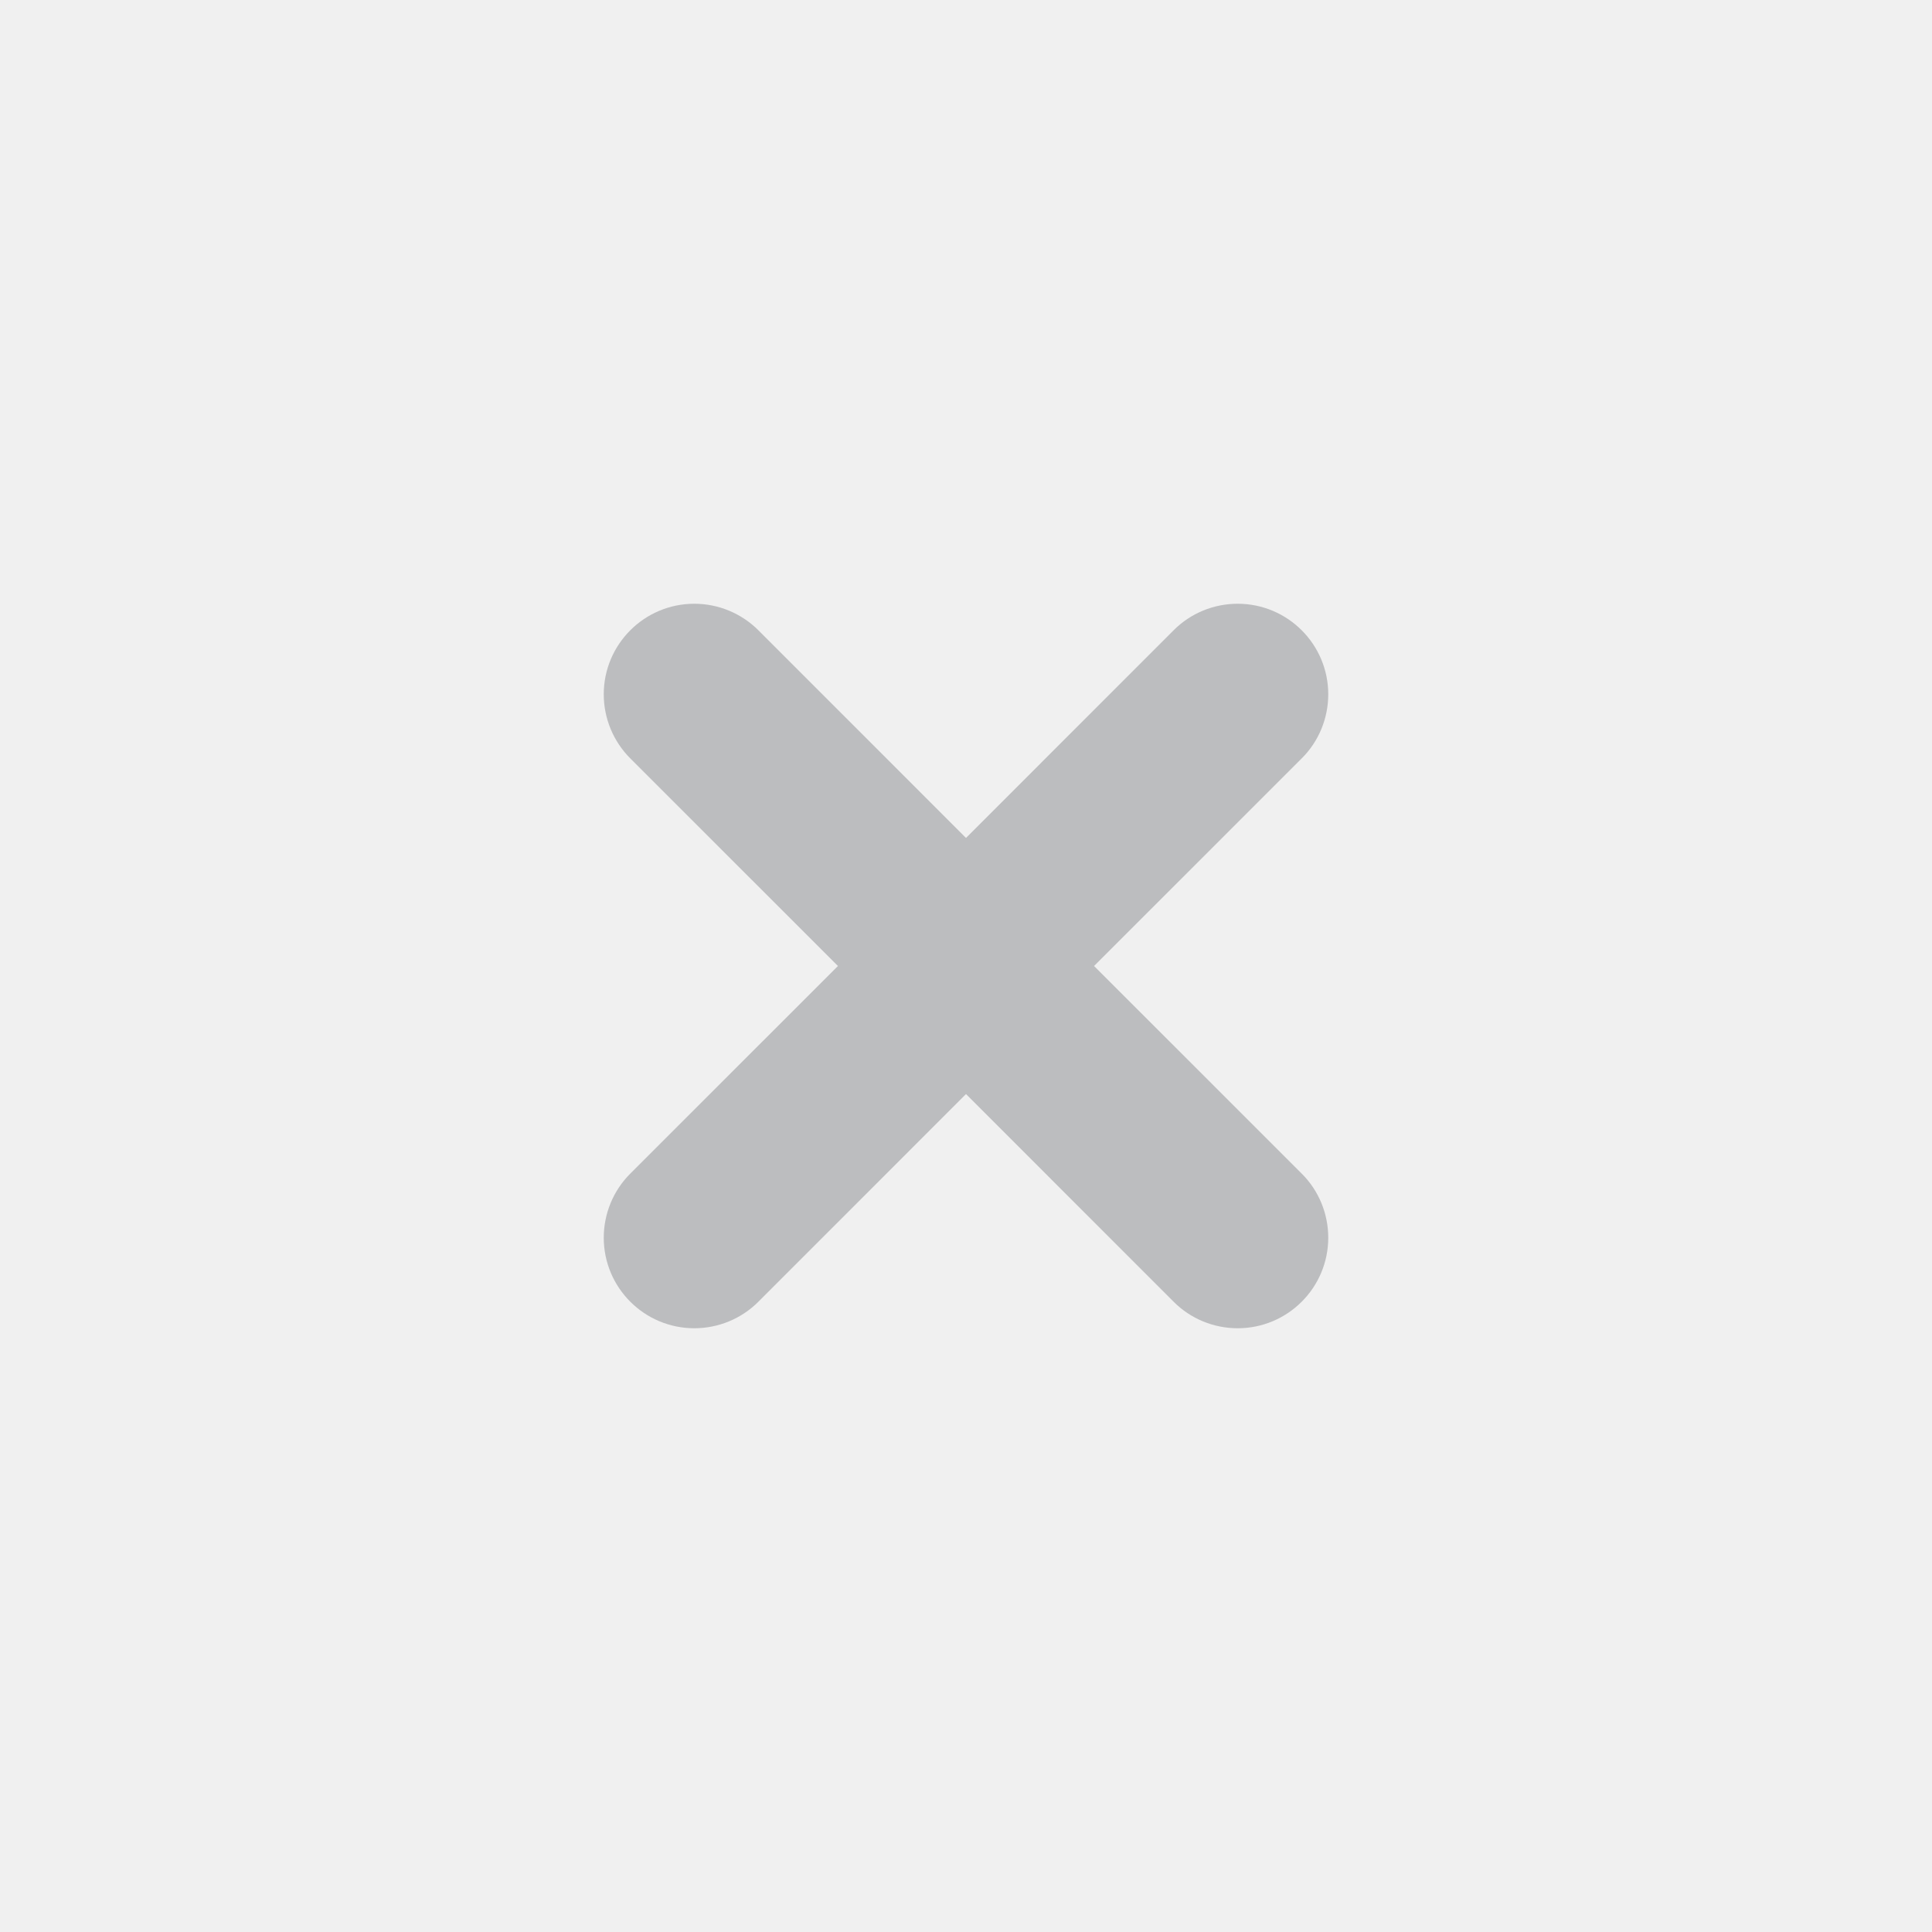
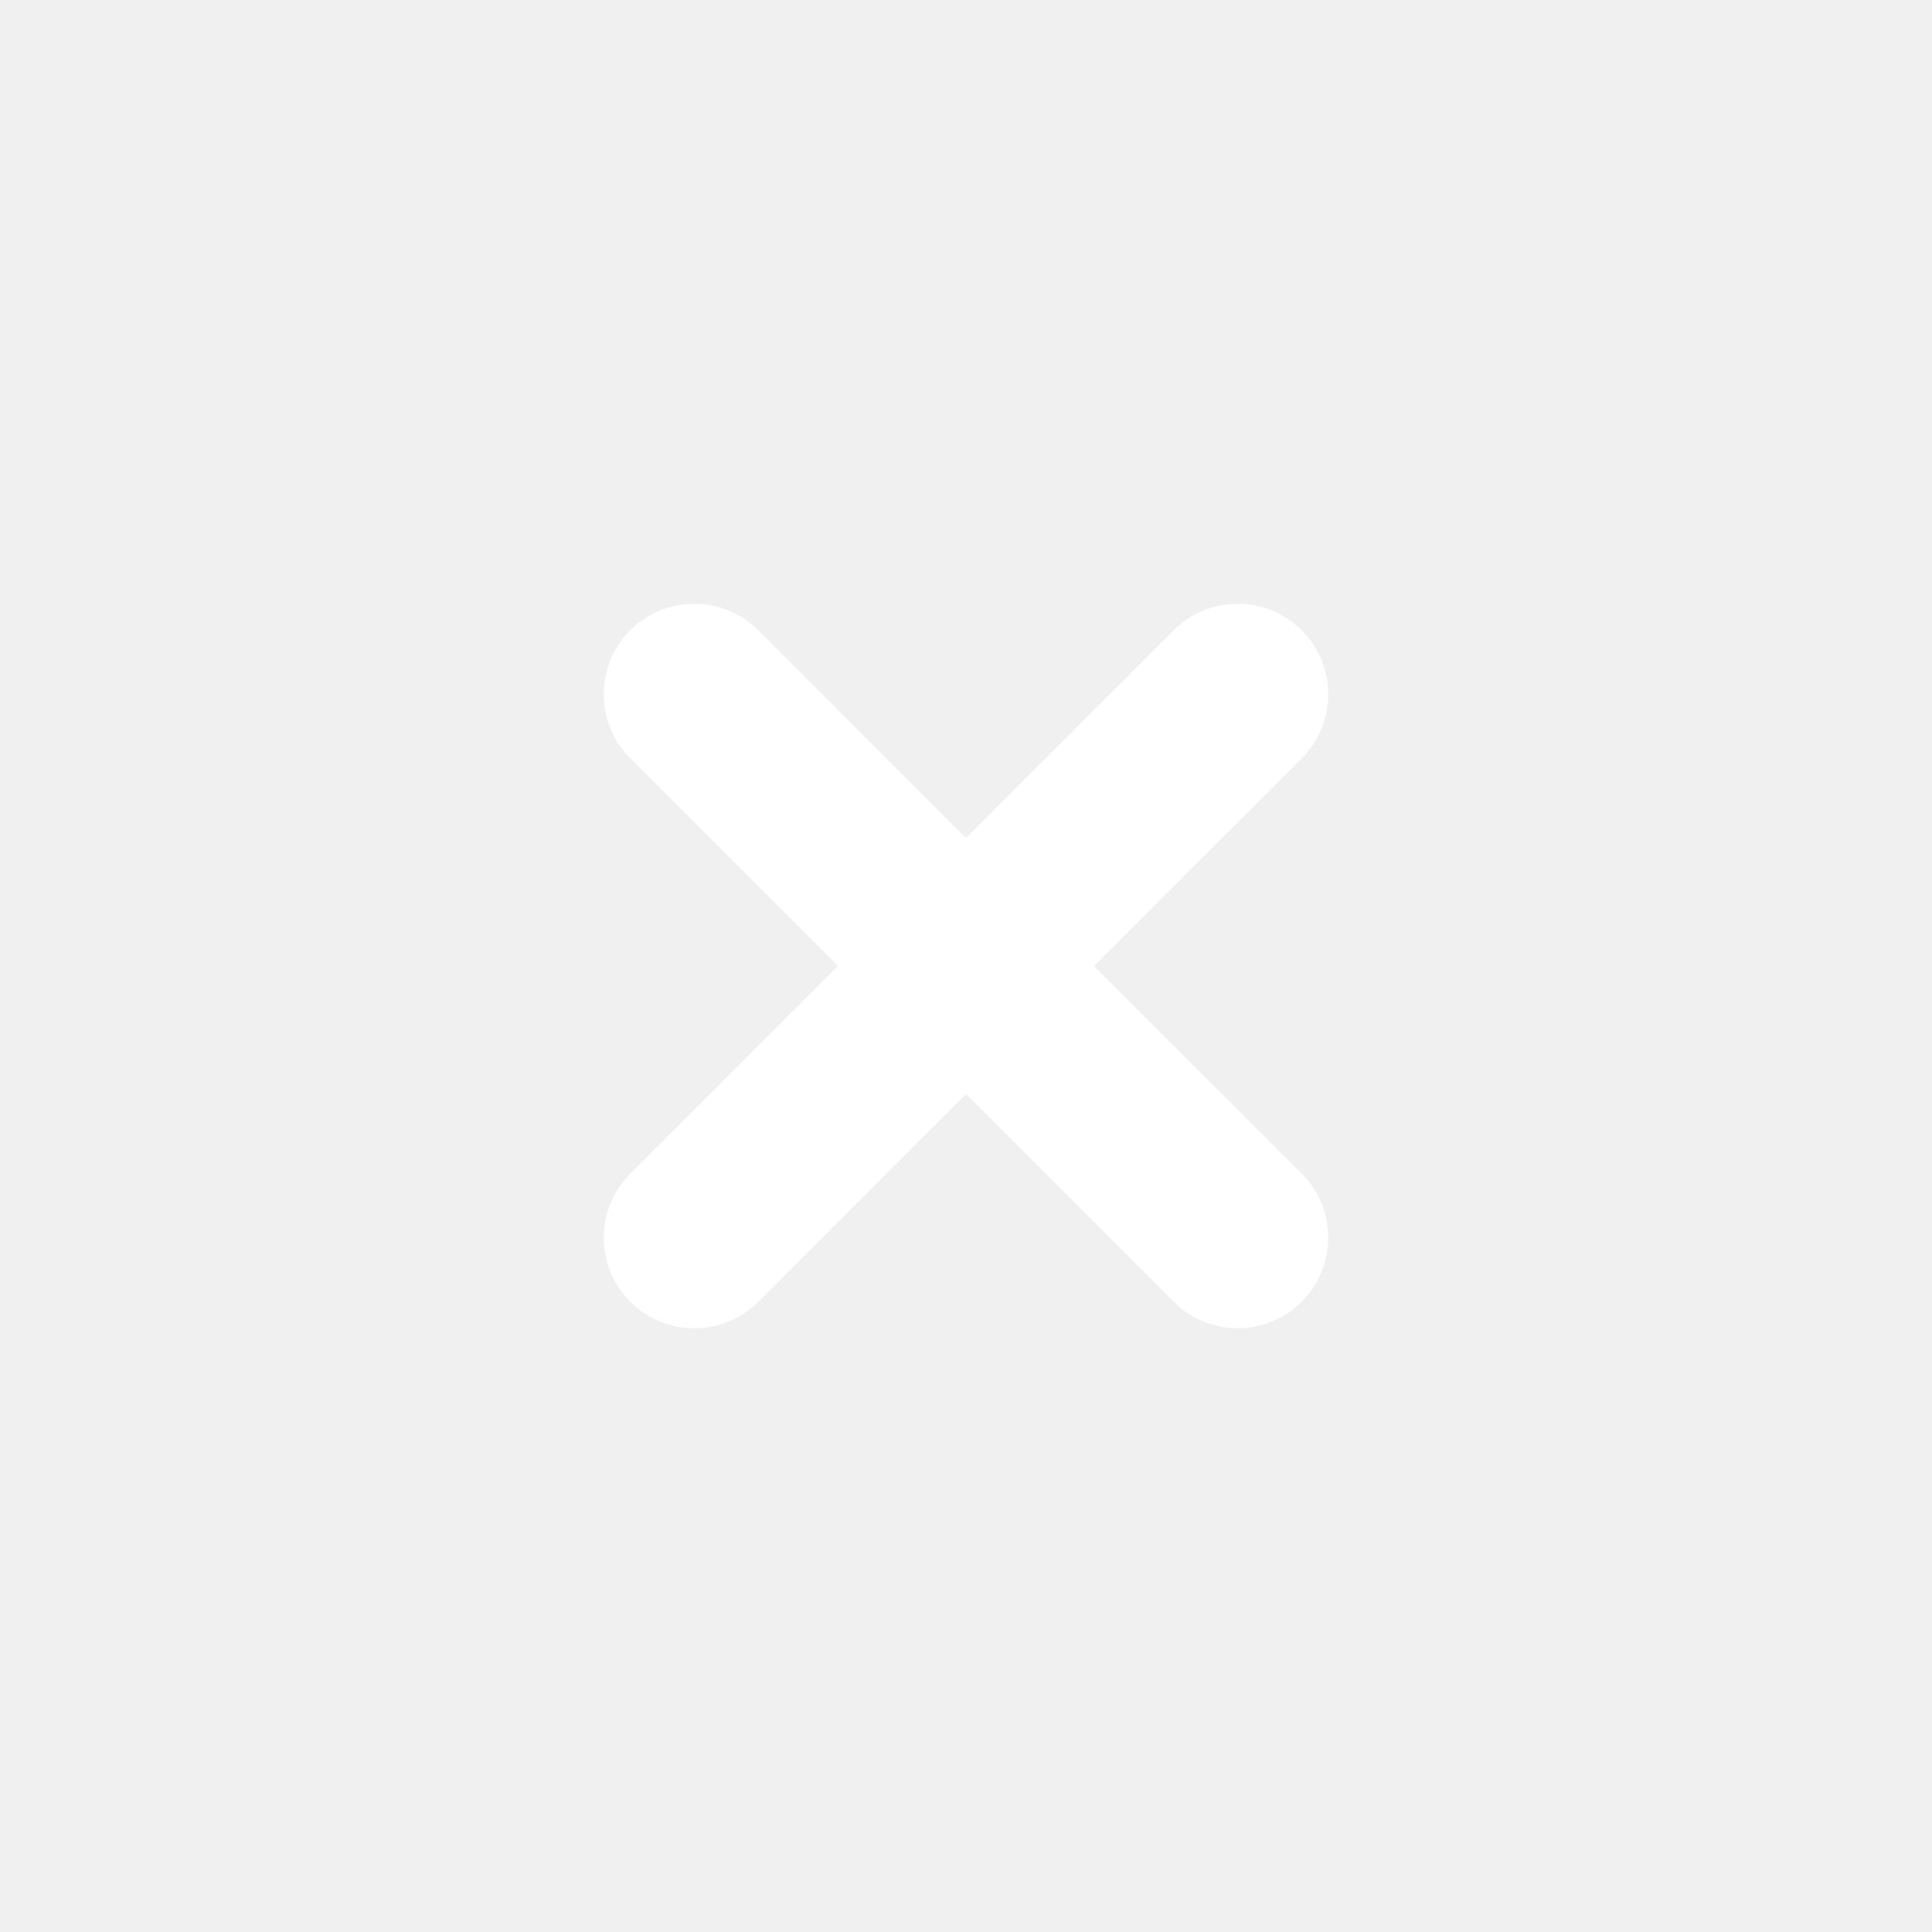
<svg xmlns="http://www.w3.org/2000/svg" width="32" height="32" viewBox="0 0 32 32" version="1.1" id="svg2">
  <defs id="defs2" />
-   <path id="path688" style="color:#ffffff;fill:#bcbdbf;stroke-width:1.5;fill-opacity:1;stroke:none" class="ColorScheme-Text" d="M 11.5 10 C 10.672 10 10 10.672 10 11.5 C 10 11.898 10.158 12.279 10.439 12.561 L 13.879 16 L 10.439 19.439 C 10.158 19.72 10 20.102 10 20.5 C 10 21.328 10.672 22 11.5 22 C 11.898 22 12.279 21.843 12.561 21.561 L 16 18.121 L 19.439 21.561 C 19.72 21.843 20.102 22 20.5 22 C 21.328 22 22 21.328 22 20.5 C 22 20.102 21.843 19.72 21.561 19.439 L 18.121 16 L 21.561 12.561 C 21.843 12.28 22 11.898 22 11.5 C 22 10.672 21.328 10 20.5 10 C 20.102 10 19.72 10.157 19.439 10.439 L 16 13.879 L 12.561 10.439 C 12.279 10.158 11.898 10 11.5 10 z " />
+   <path id="path688" style="color:#ffffff;fill:#ffffff;stroke-width:1.5;fill-opacity:1;stroke:none" class="ColorScheme-Text" d="M 11.5 10 C 10.672 10 10 10.672 10 11.5 C 10 11.898 10.158 12.279 10.439 12.561 L 13.879 16 L 10.439 19.439 C 10.158 19.72 10 20.102 10 20.5 C 10 21.328 10.672 22 11.5 22 C 11.898 22 12.279 21.843 12.561 21.561 L 16 18.121 L 19.439 21.561 C 19.72 21.843 20.102 22 20.5 22 C 21.328 22 22 21.328 22 20.5 C 22 20.102 21.843 19.72 21.561 19.439 L 18.121 16 L 21.561 12.561 C 21.843 12.28 22 11.898 22 11.5 C 22 10.672 21.328 10 20.5 10 C 20.102 10 19.72 10.157 19.439 10.439 L 16 13.879 L 12.561 10.439 C 12.279 10.158 11.898 10 11.5 10 z " />
</svg>
